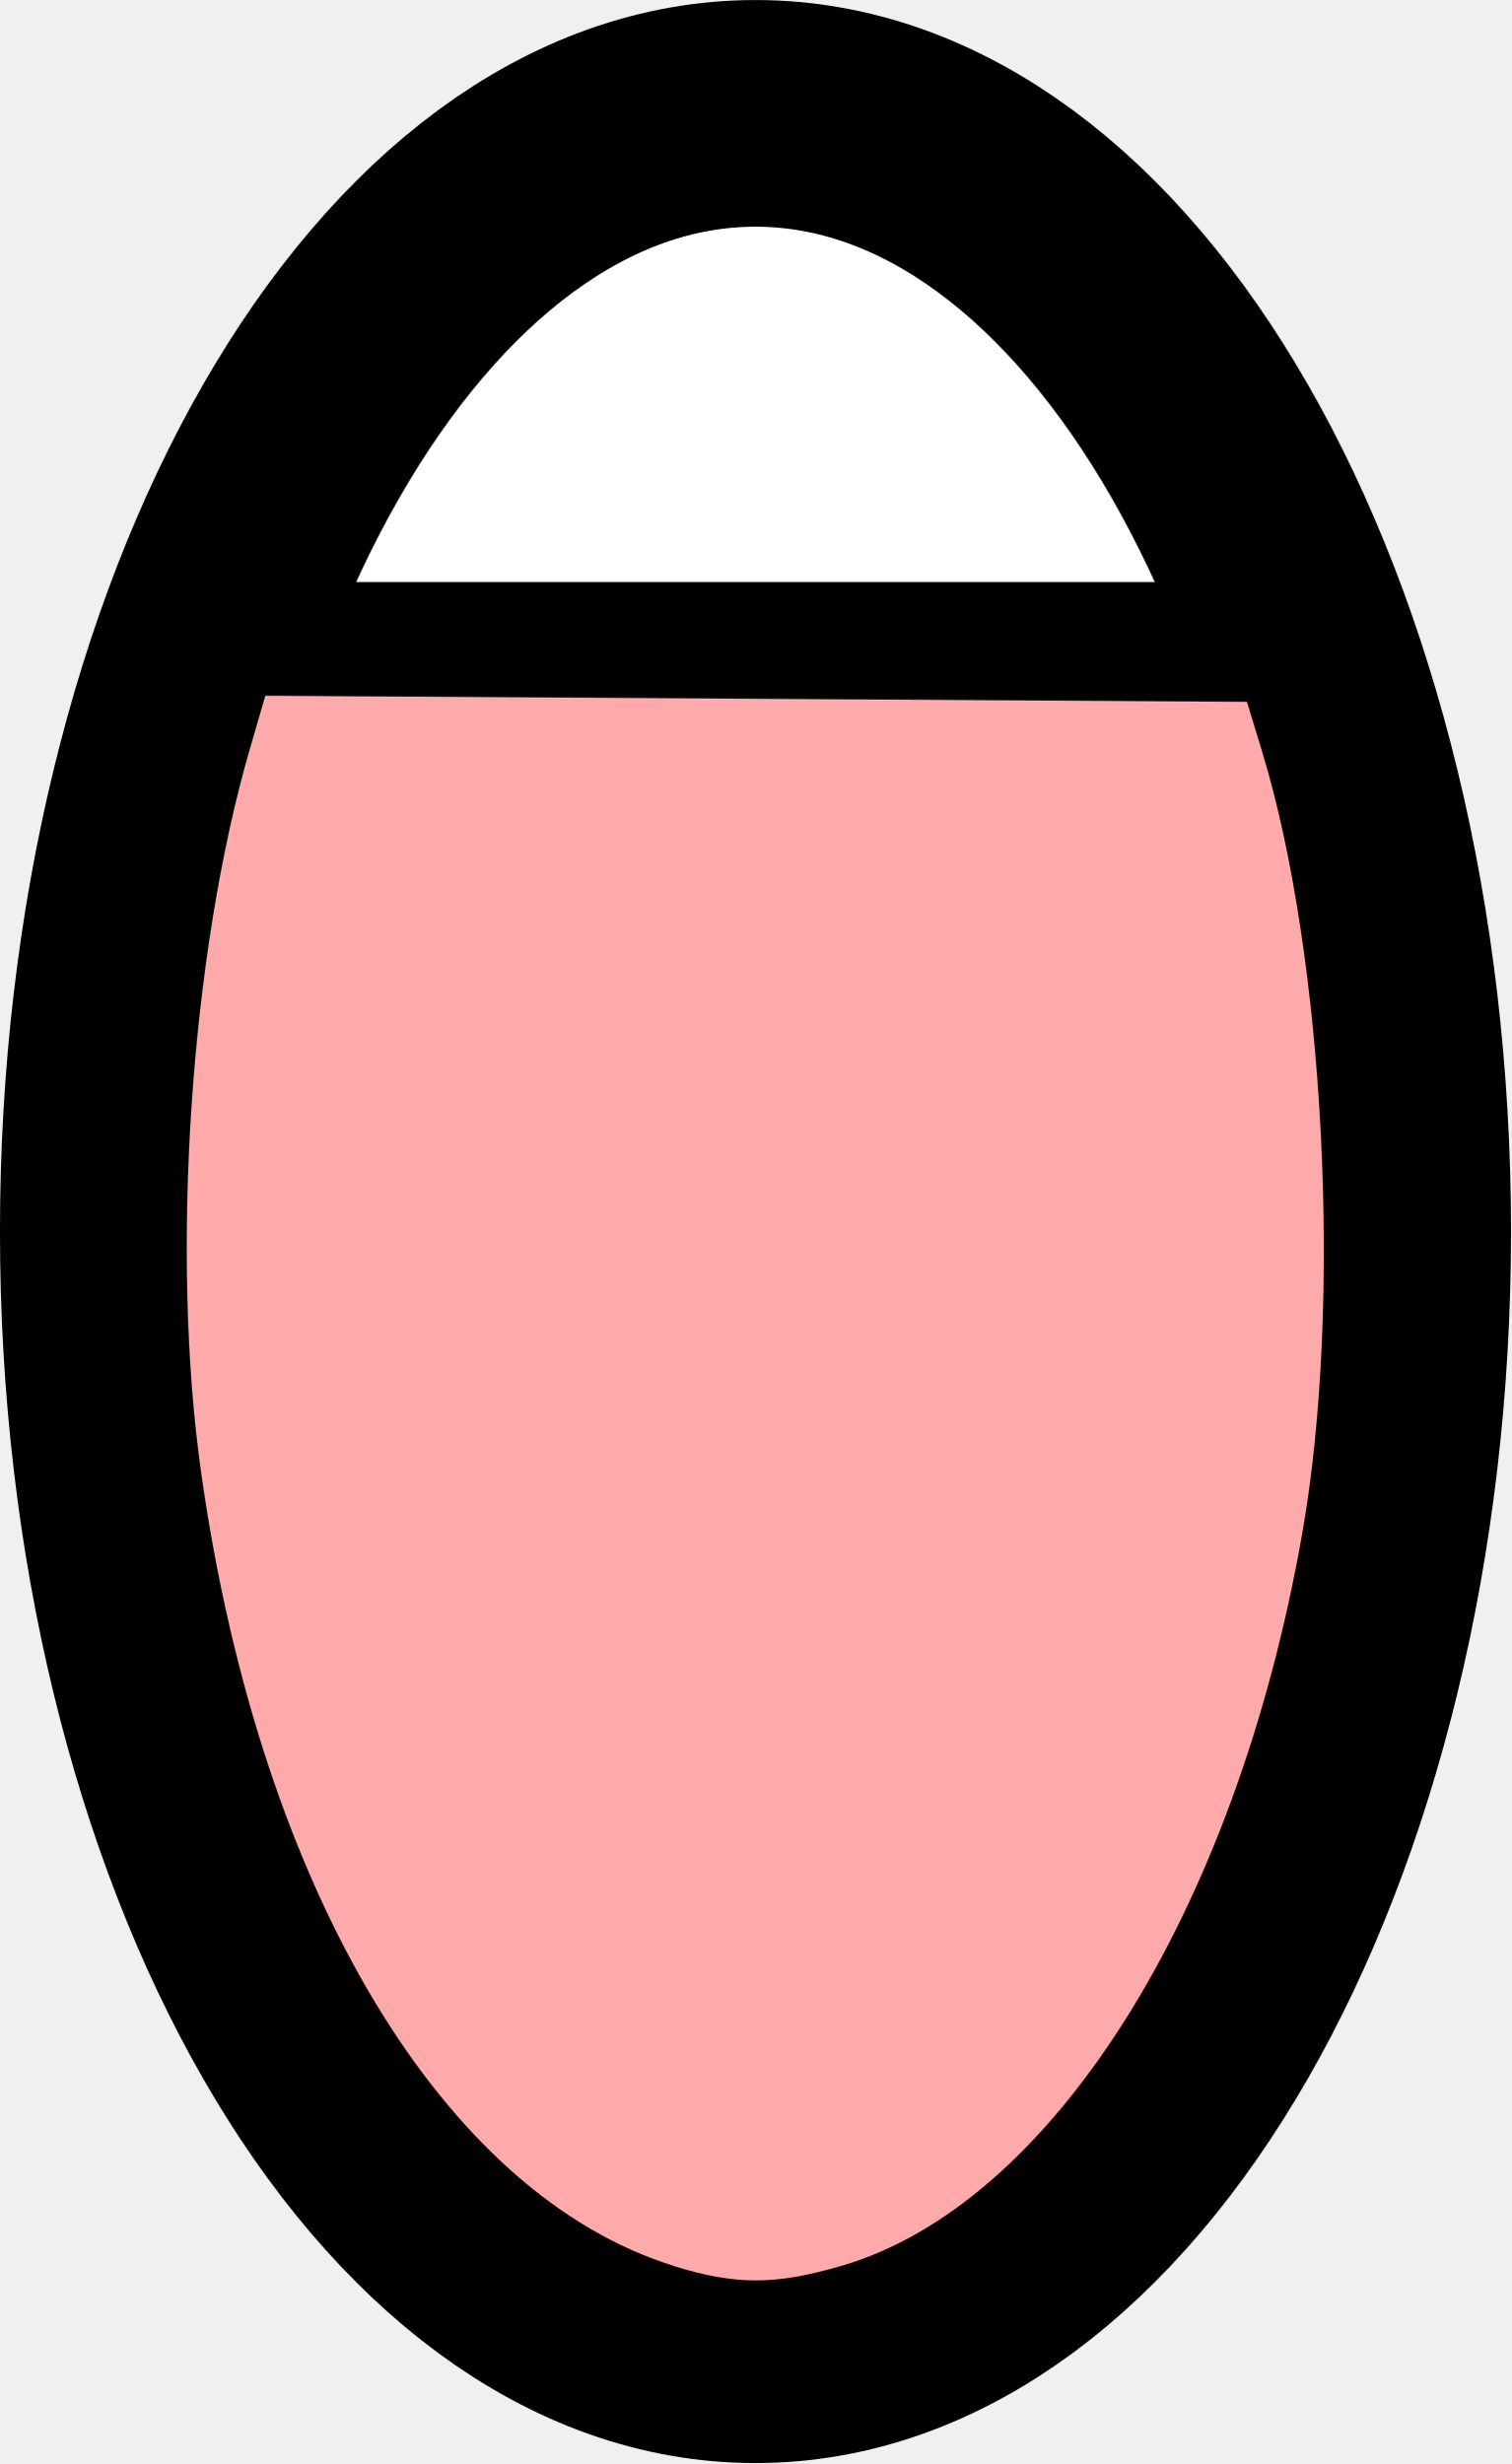
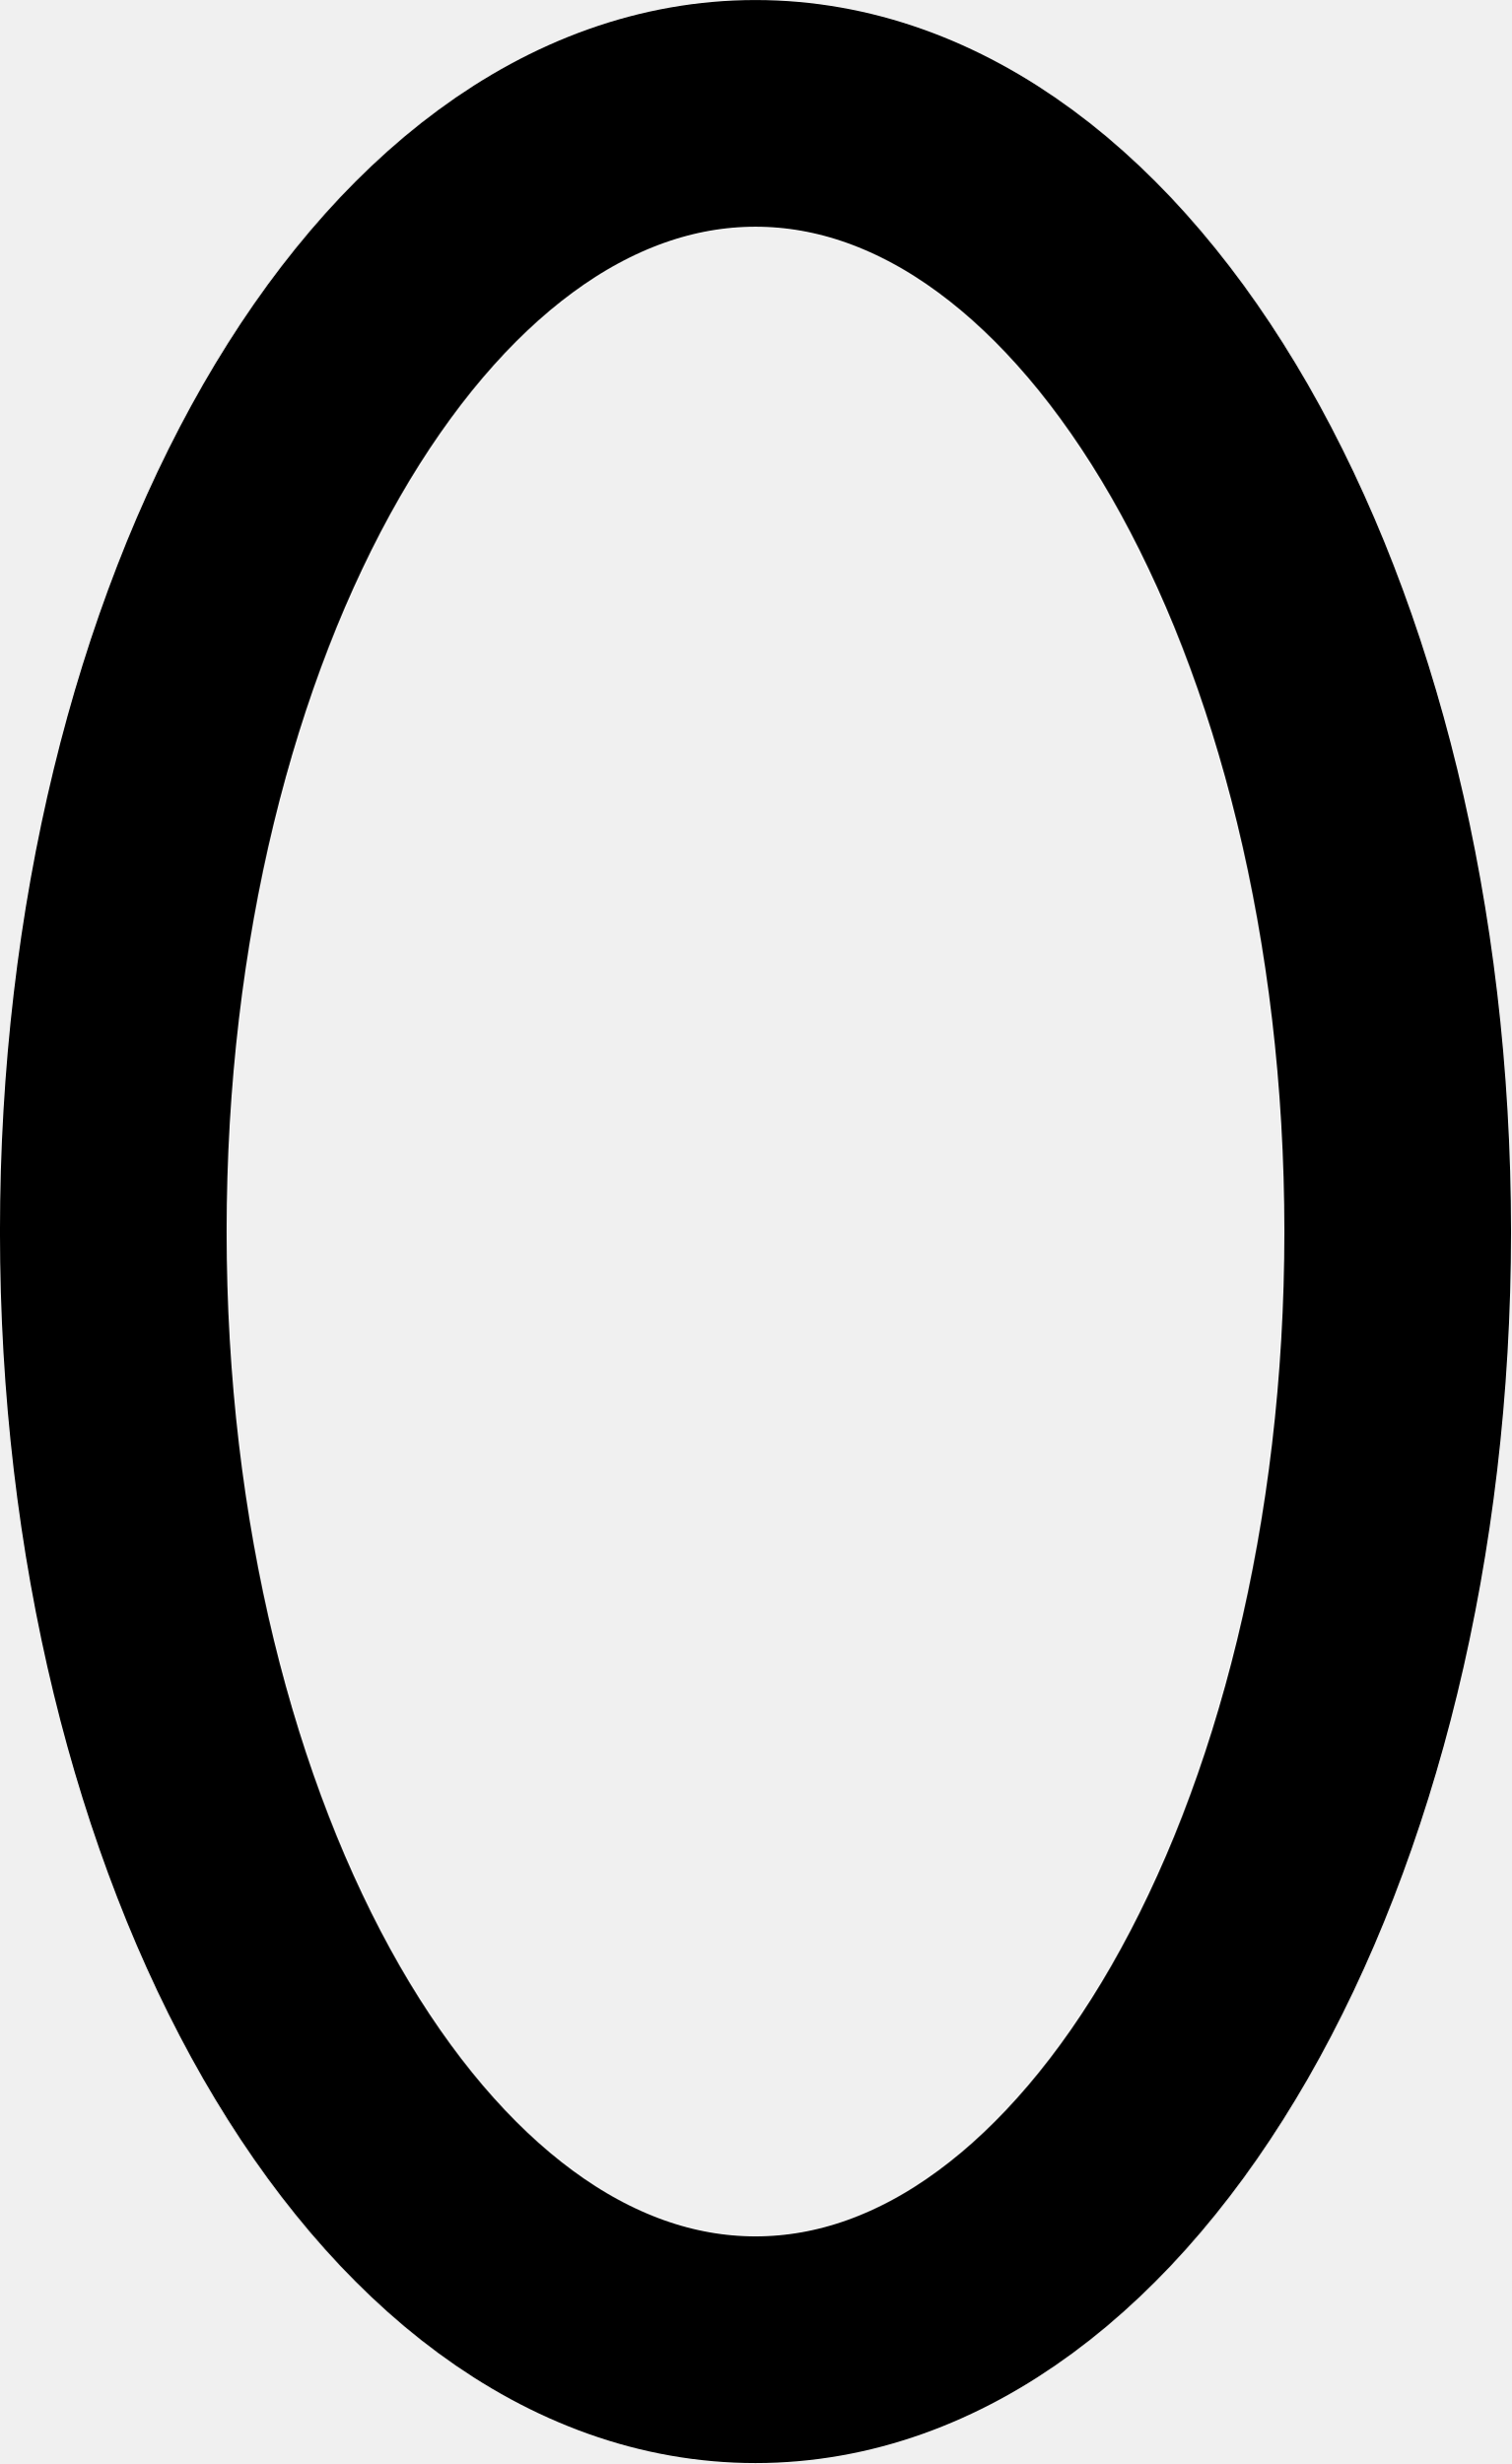
<svg xmlns="http://www.w3.org/2000/svg" width="10.583mm" height="17.247mm" viewBox="0 0 10.583 17.247" version="1.1" id="svg1123">
  <defs id="defs1117" />
  <g id="layer1" transform="translate(-103.3187,-98.46821)">
-     <ellipse style="fill:#ffffff;fill-opacity:1;stroke:#000000;stroke-width:1.587;stroke-linecap:round;stroke-linejoin:bevel;stroke-miterlimit:4;stroke-dasharray:none;stroke-dashoffset:0;stroke-opacity:1" id="path1043-7" cx="108.61" cy="107.092" rx="4.498" ry="7.83" />
-     <path style="fill:#ffaaaa;stroke:#000000;stroke-width:0.601;stroke-linecap:butt;stroke-linejoin:miter;stroke-miterlimit:4;stroke-dasharray:none;stroke-opacity:1" d="m 104.696,102.844 h 7.663" id="path1045-5" />
-     <path style="fill:#ffaaaa;fill-opacity:1;stroke:#000000;stroke-width:0.304;stroke-linecap:round;stroke-linejoin:bevel;stroke-miterlimit:4;stroke-dasharray:none;stroke-dashoffset:0;stroke-opacity:1" d="m 107.989,114.479 c -1.681,-0.525 -2.989,-2.699 -3.411,-5.668 -0.222,-1.559 -0.079,-3.686 0.346,-5.147 l 0.139,-0.477 3.551,0.022 3.551,0.022 0.14,0.459 c 0.444,1.459 0.571,3.91 0.285,5.538 -0.475,2.712 -1.793,4.795 -3.323,5.249 -0.499,0.148 -0.81,0.149 -1.278,0.003 z" id="path1047-9" />
+     <ellipse style="fill:none;fill-opacity:1;stroke:#000000;stroke-width:1.587;stroke-linecap:round;stroke-linejoin:bevel;stroke-miterlimit:4;stroke-dasharray:none;stroke-dashoffset:0;stroke-opacity:1" id="path1043-7" cx="108.61" cy="107.092" rx="4.498" ry="7.83" />
  </g>
</svg>
